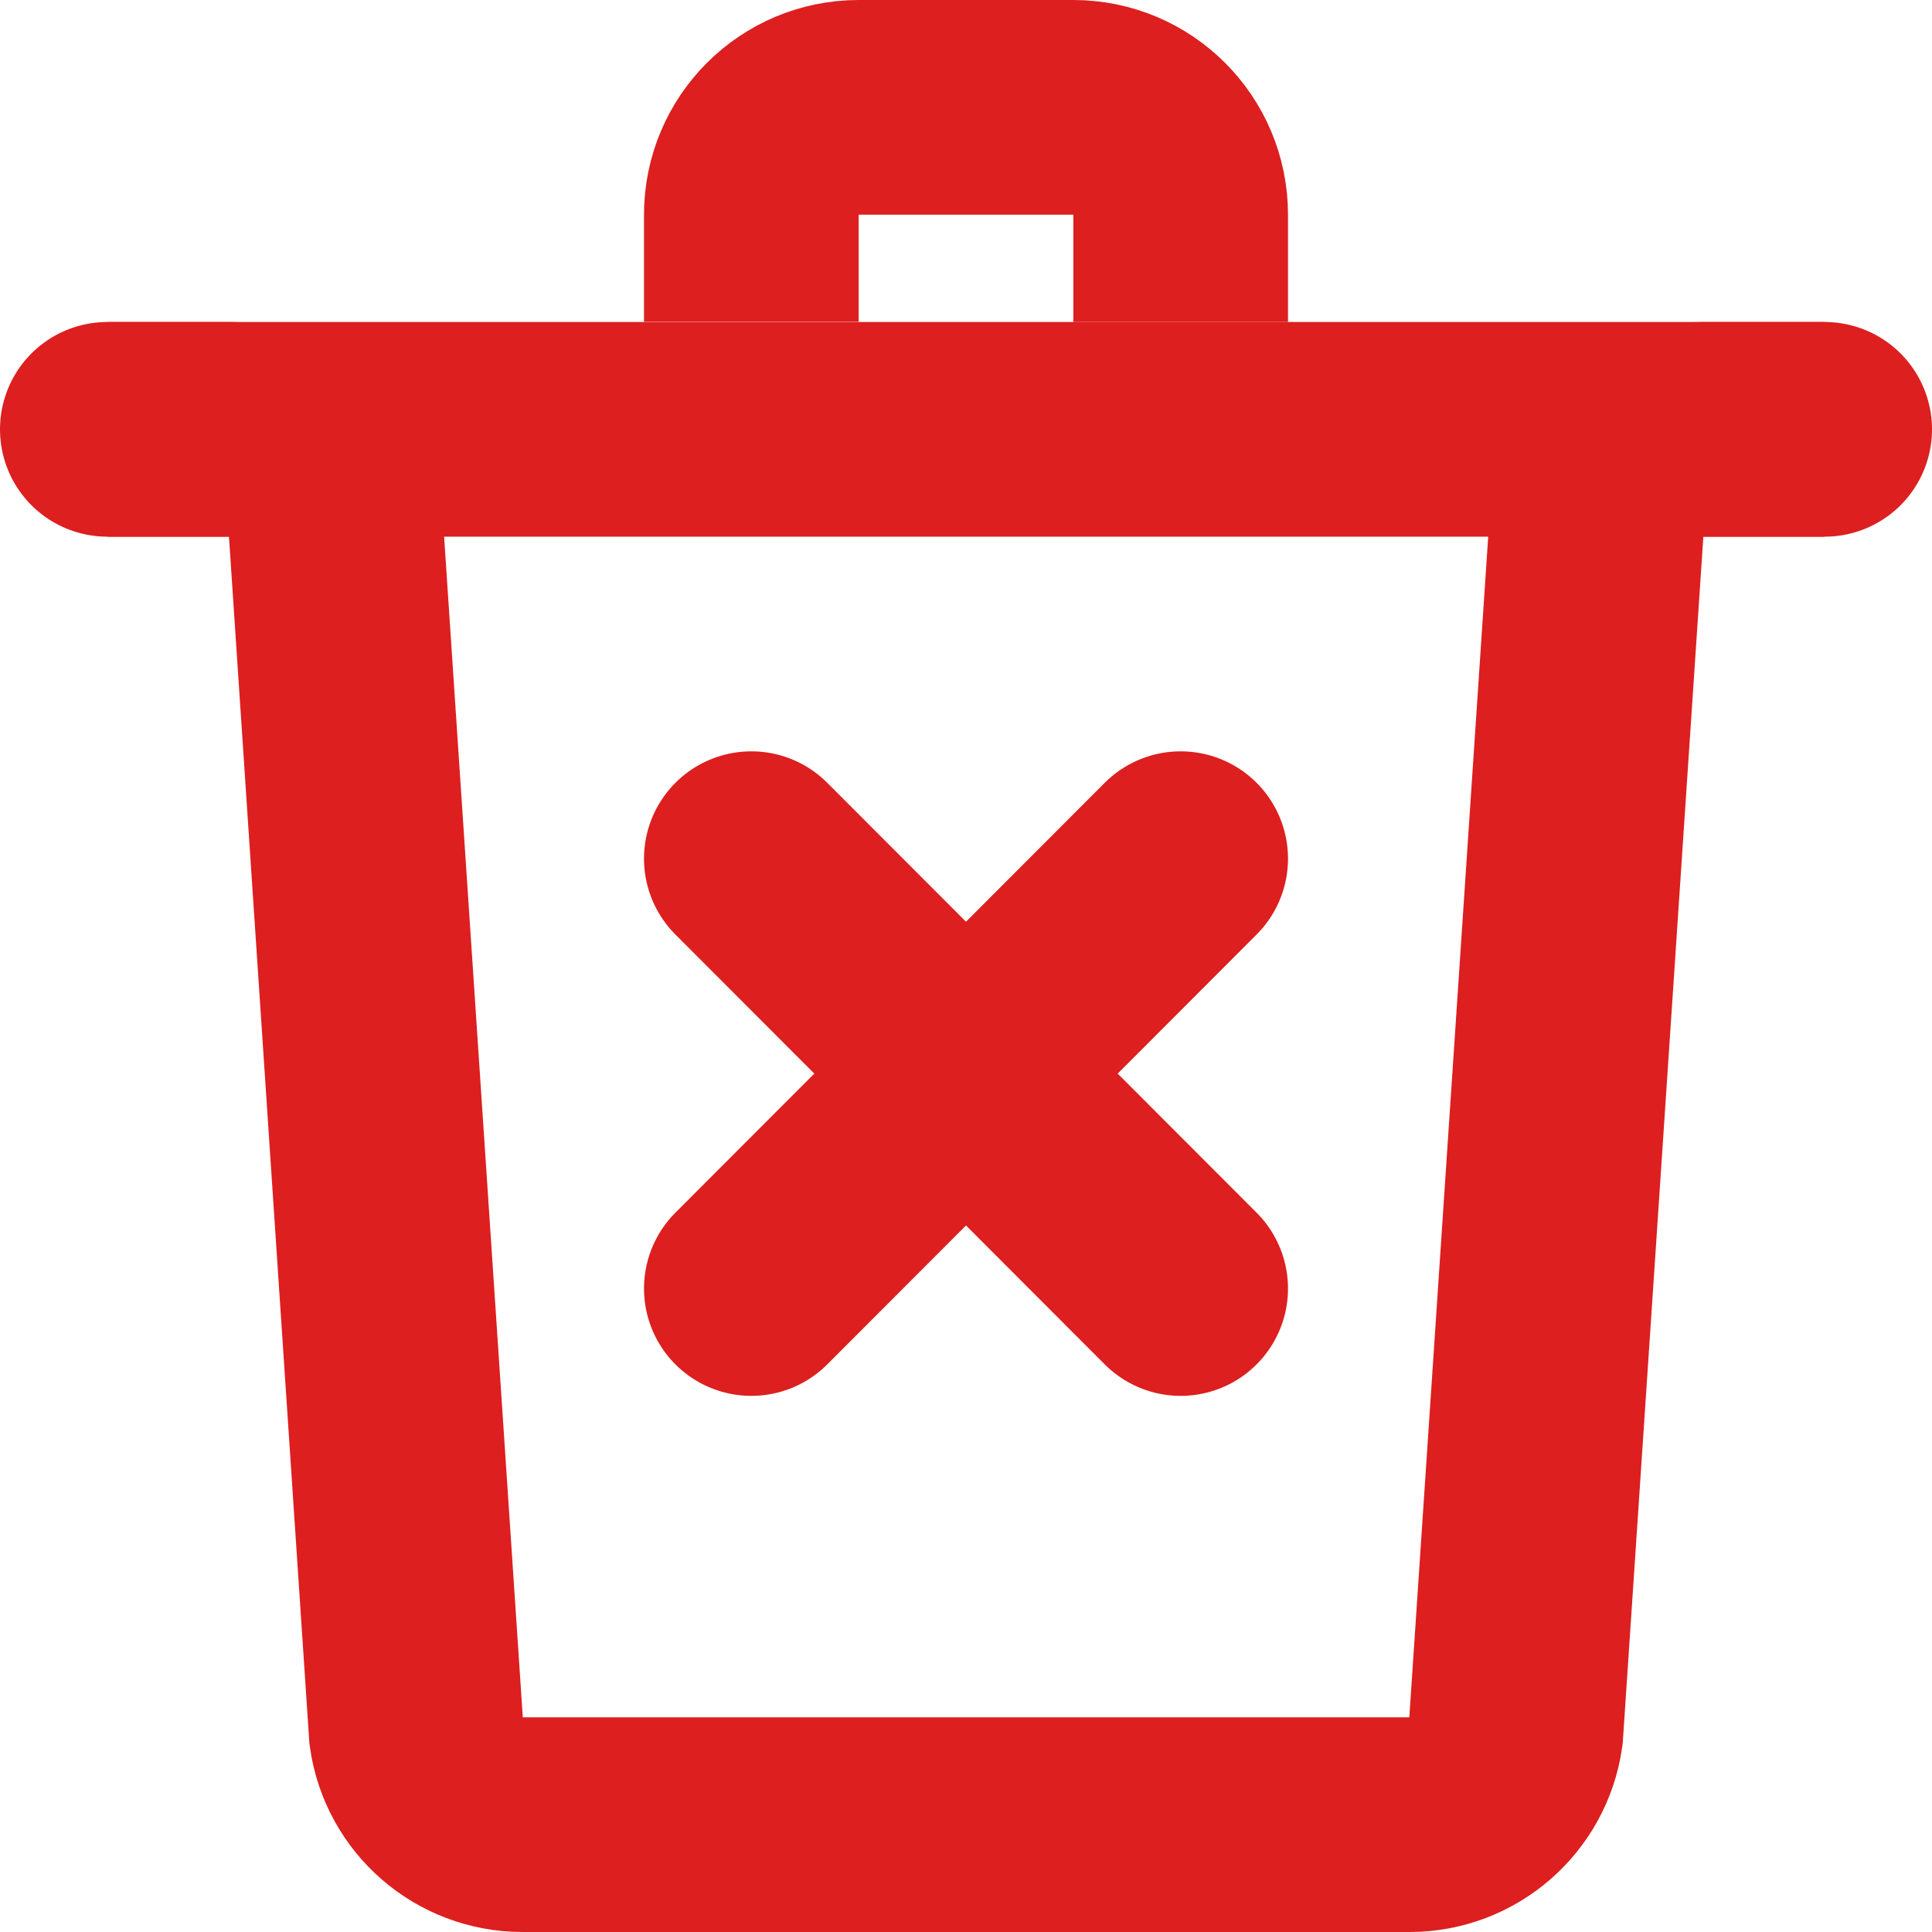
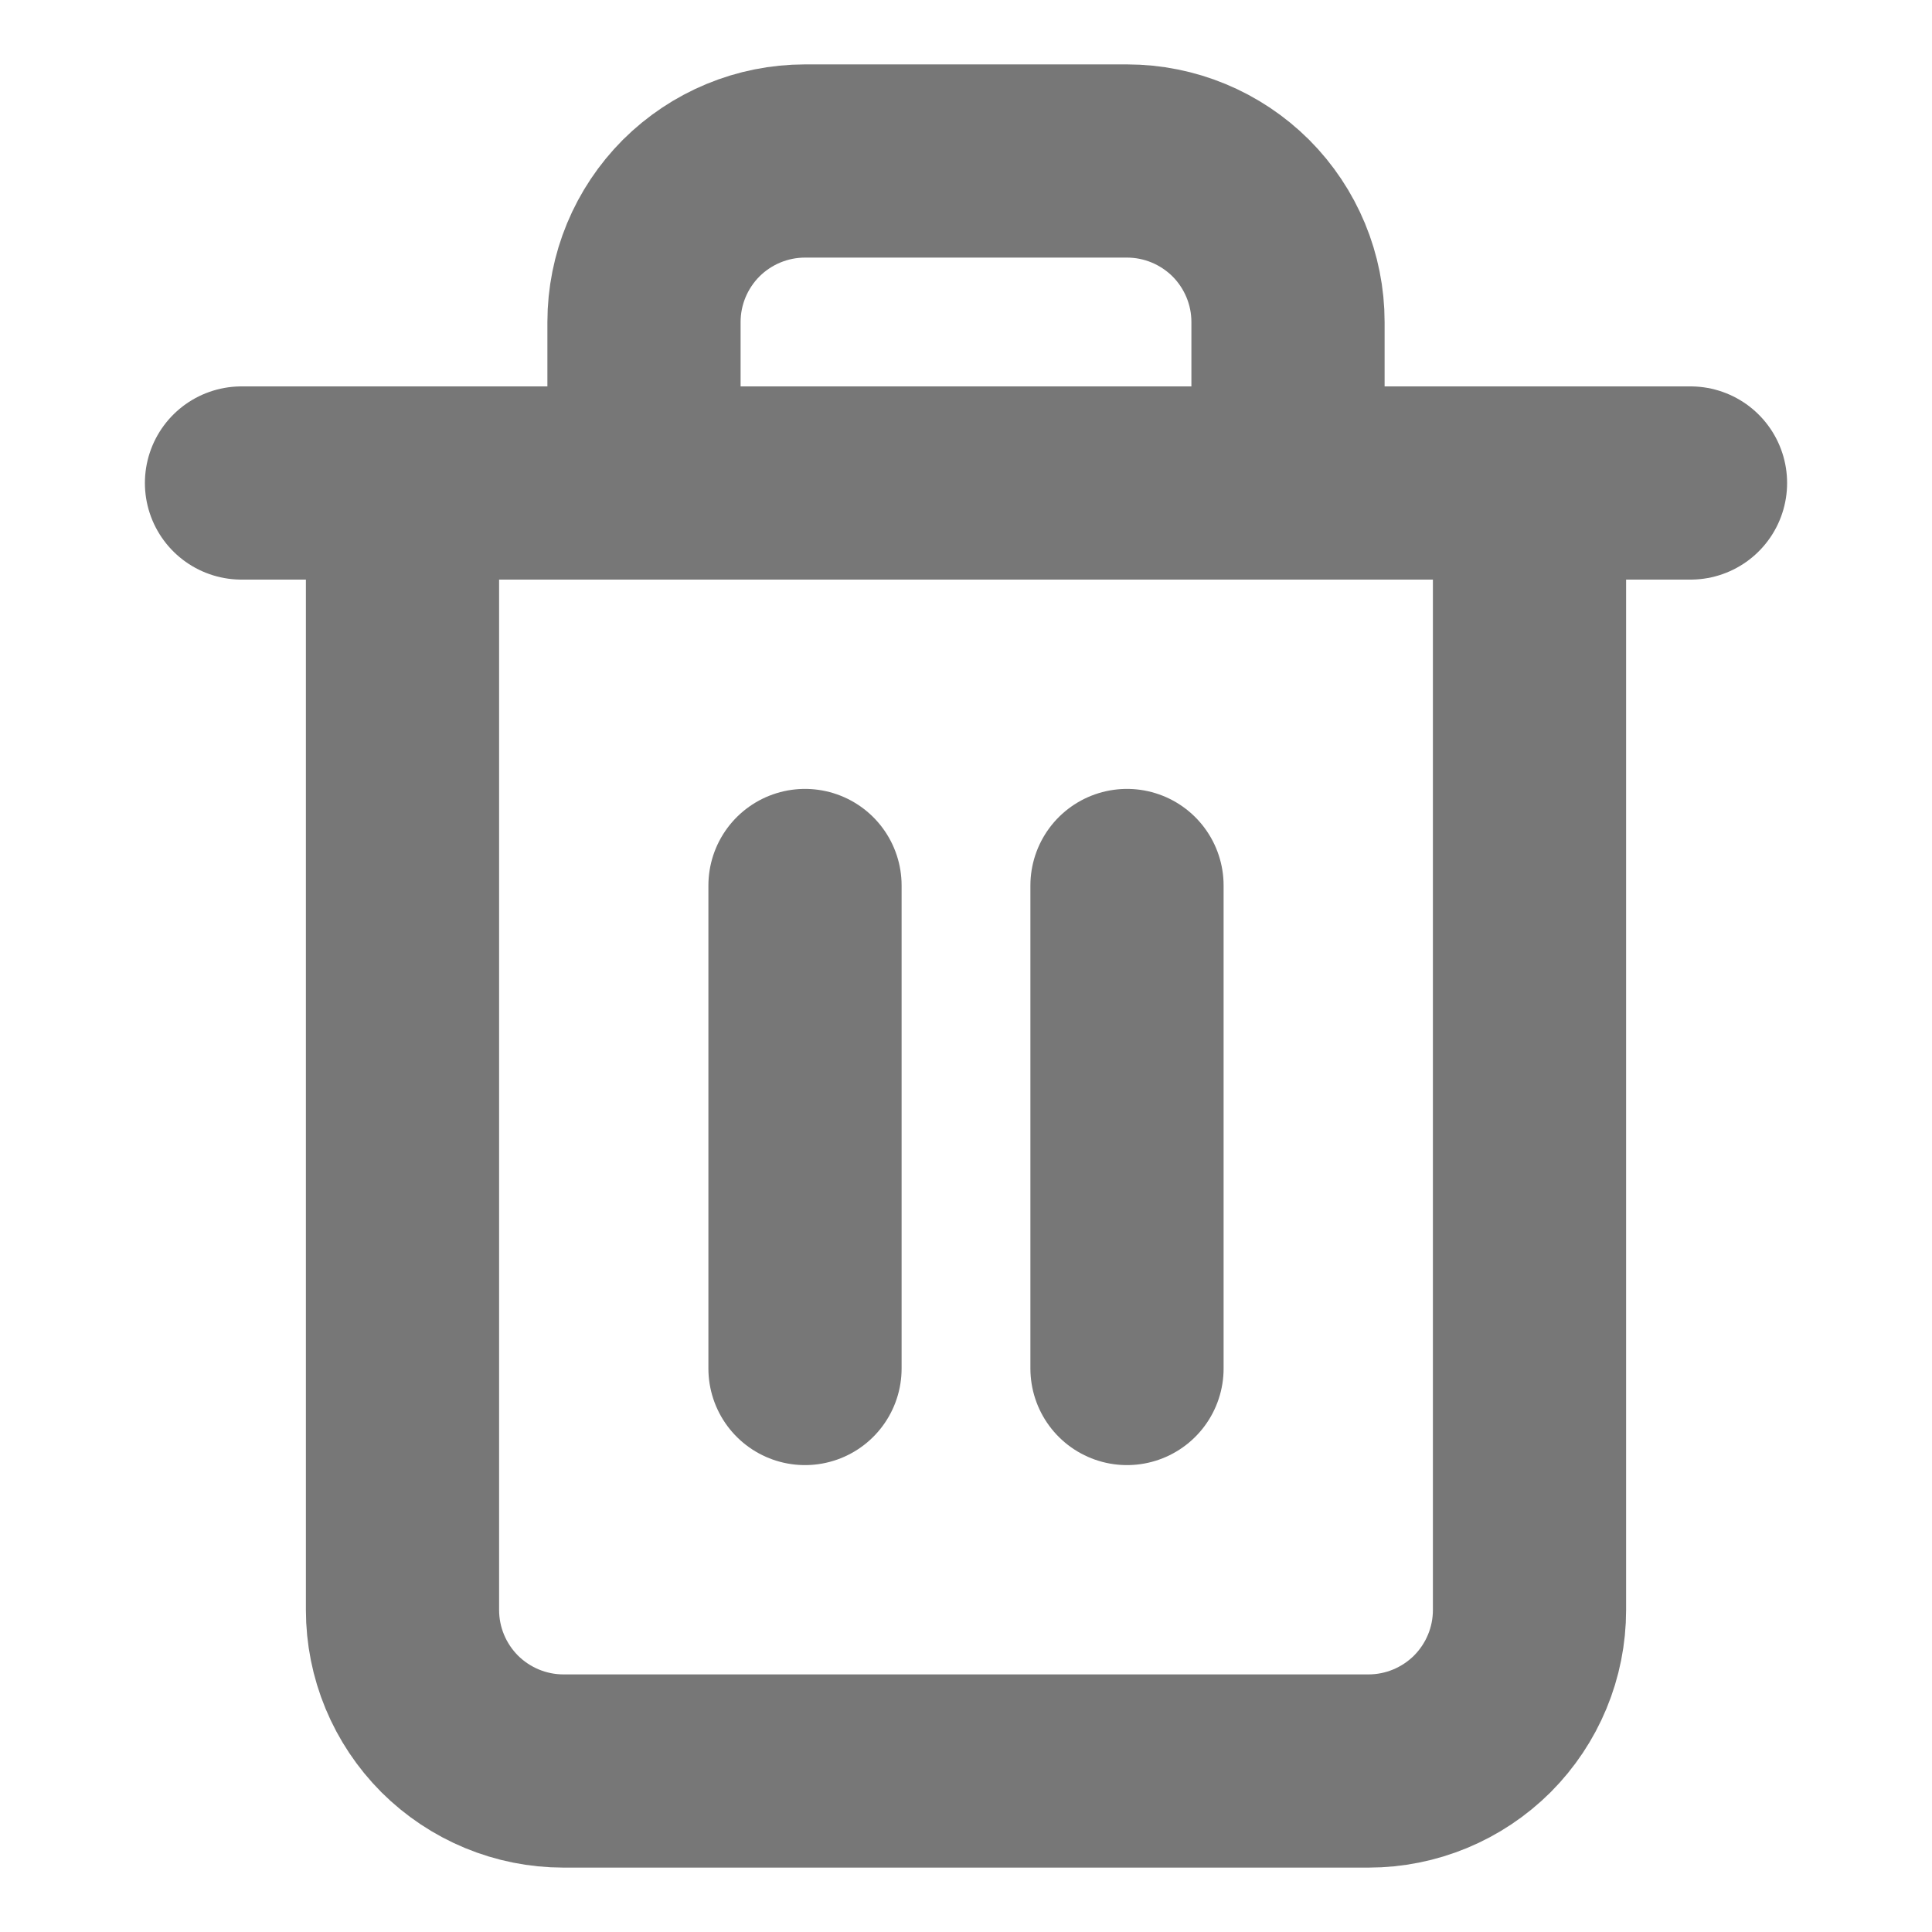
- <svg xmlns="http://www.w3.org/2000/svg" width="18px" height="18px" viewBox="0 0 18 18" version="1.1">
-   <g id="Symbols" stroke="none" stroke-width="1" fill="none" fill-rule="evenodd">
-     <g id="Icon/Delete/Red" stroke="#DD1F1F" stroke-width="2">
-       <path d="M17,4 L15.867,4 C15.37,4 14.948,4.366 14.877,4.859 L14.123,16.141 C14.052,16.634 13.63,17 13.133,17 L4.868,17 C4.37,17 3.948,16.634 3.878,16.141 L3.126,4.859 C3.056,4.366 2.634,4 2.136,4 L1,4" id="Rectangle" />
-       <line x1="11" y1="8" x2="7" y2="12.005" id="Path-4" stroke-linecap="round" />
-       <line x1="11" y1="8" x2="7" y2="12.005" id="Path-4" stroke-linecap="round" transform="translate(9, 10.00251) scale(-1, 1) translate(-9, -10.00251) " />
-       <line x1="1" y1="4" x2="17" y2="4" id="Path-6" stroke-linecap="round" />
-       <path d="M7,2.998 L7,2 C7,1.448 7.448,1 8,1 L10,1 C10.552,1 11,1.448 11,2 L11,3 L11,3" id="Path-9" />
-     </g>
-   </g>
+ <svg xmlns="http://www.w3.org/2000/svg" width="15" height="15" viewBox="0 0 15 15" fill="none">
+   <path d="M1.875 3.75H3.125H13.125" stroke="#777777" stroke-width="1.5" stroke-linecap="round" stroke-linejoin="round" />
+   <path d="M11.875 3.75V12.5C11.875 12.832 11.743 13.149 11.509 13.384C11.274 13.618 10.957 13.75 10.625 13.75H4.375C4.043 13.75 3.726 13.618 3.491 13.384C3.257 13.149 3.125 12.832 3.125 12.5V3.75M5 3.75V2.5C5 2.168 5.132 1.851 5.366 1.616C5.601 1.382 5.918 1.25 6.25 1.25H8.75C9.082 1.25 9.399 1.382 9.634 1.616C9.868 1.851 10 2.168 10 2.5V3.75" stroke="#777777" stroke-width="1.5" stroke-linecap="round" stroke-linejoin="round" />
+   <path d="M6.25 6.875V10.625" stroke="#777777" stroke-width="1.5" stroke-linecap="round" stroke-linejoin="round" />
+   <path d="M8.75 6.875V10.625" stroke="#777777" stroke-width="1.5" stroke-linecap="round" stroke-linejoin="round" />
</svg>
